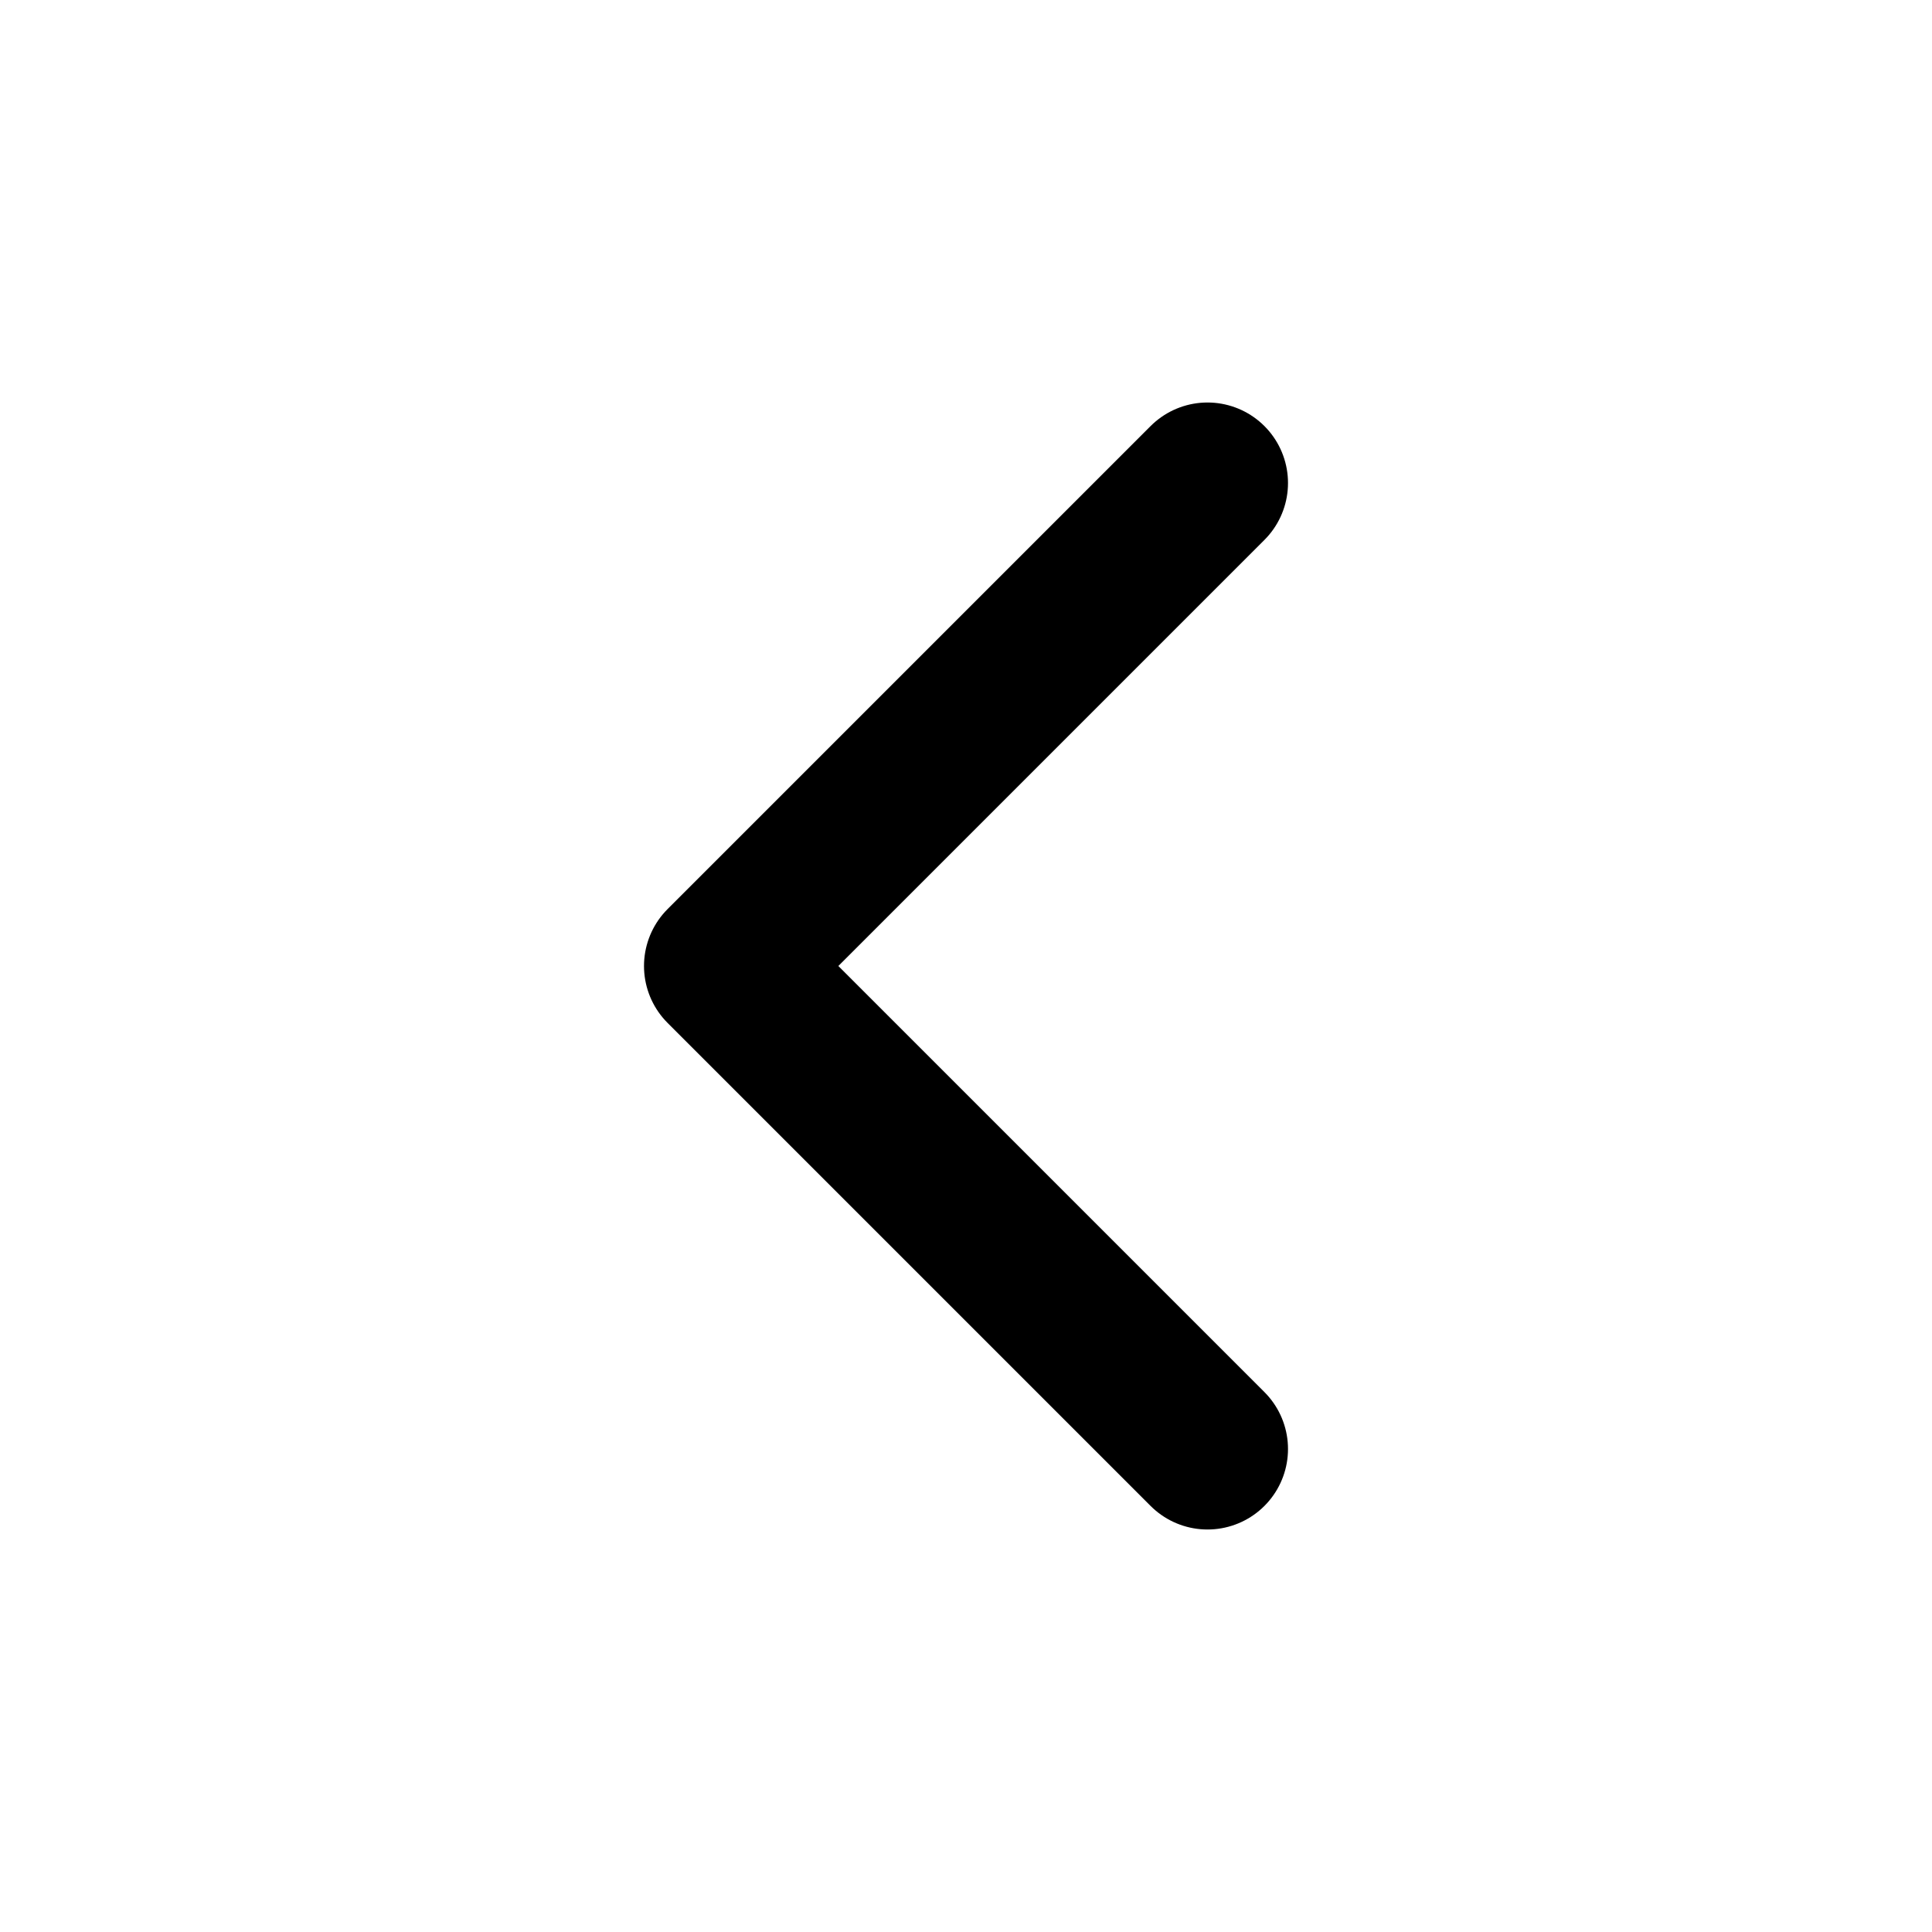
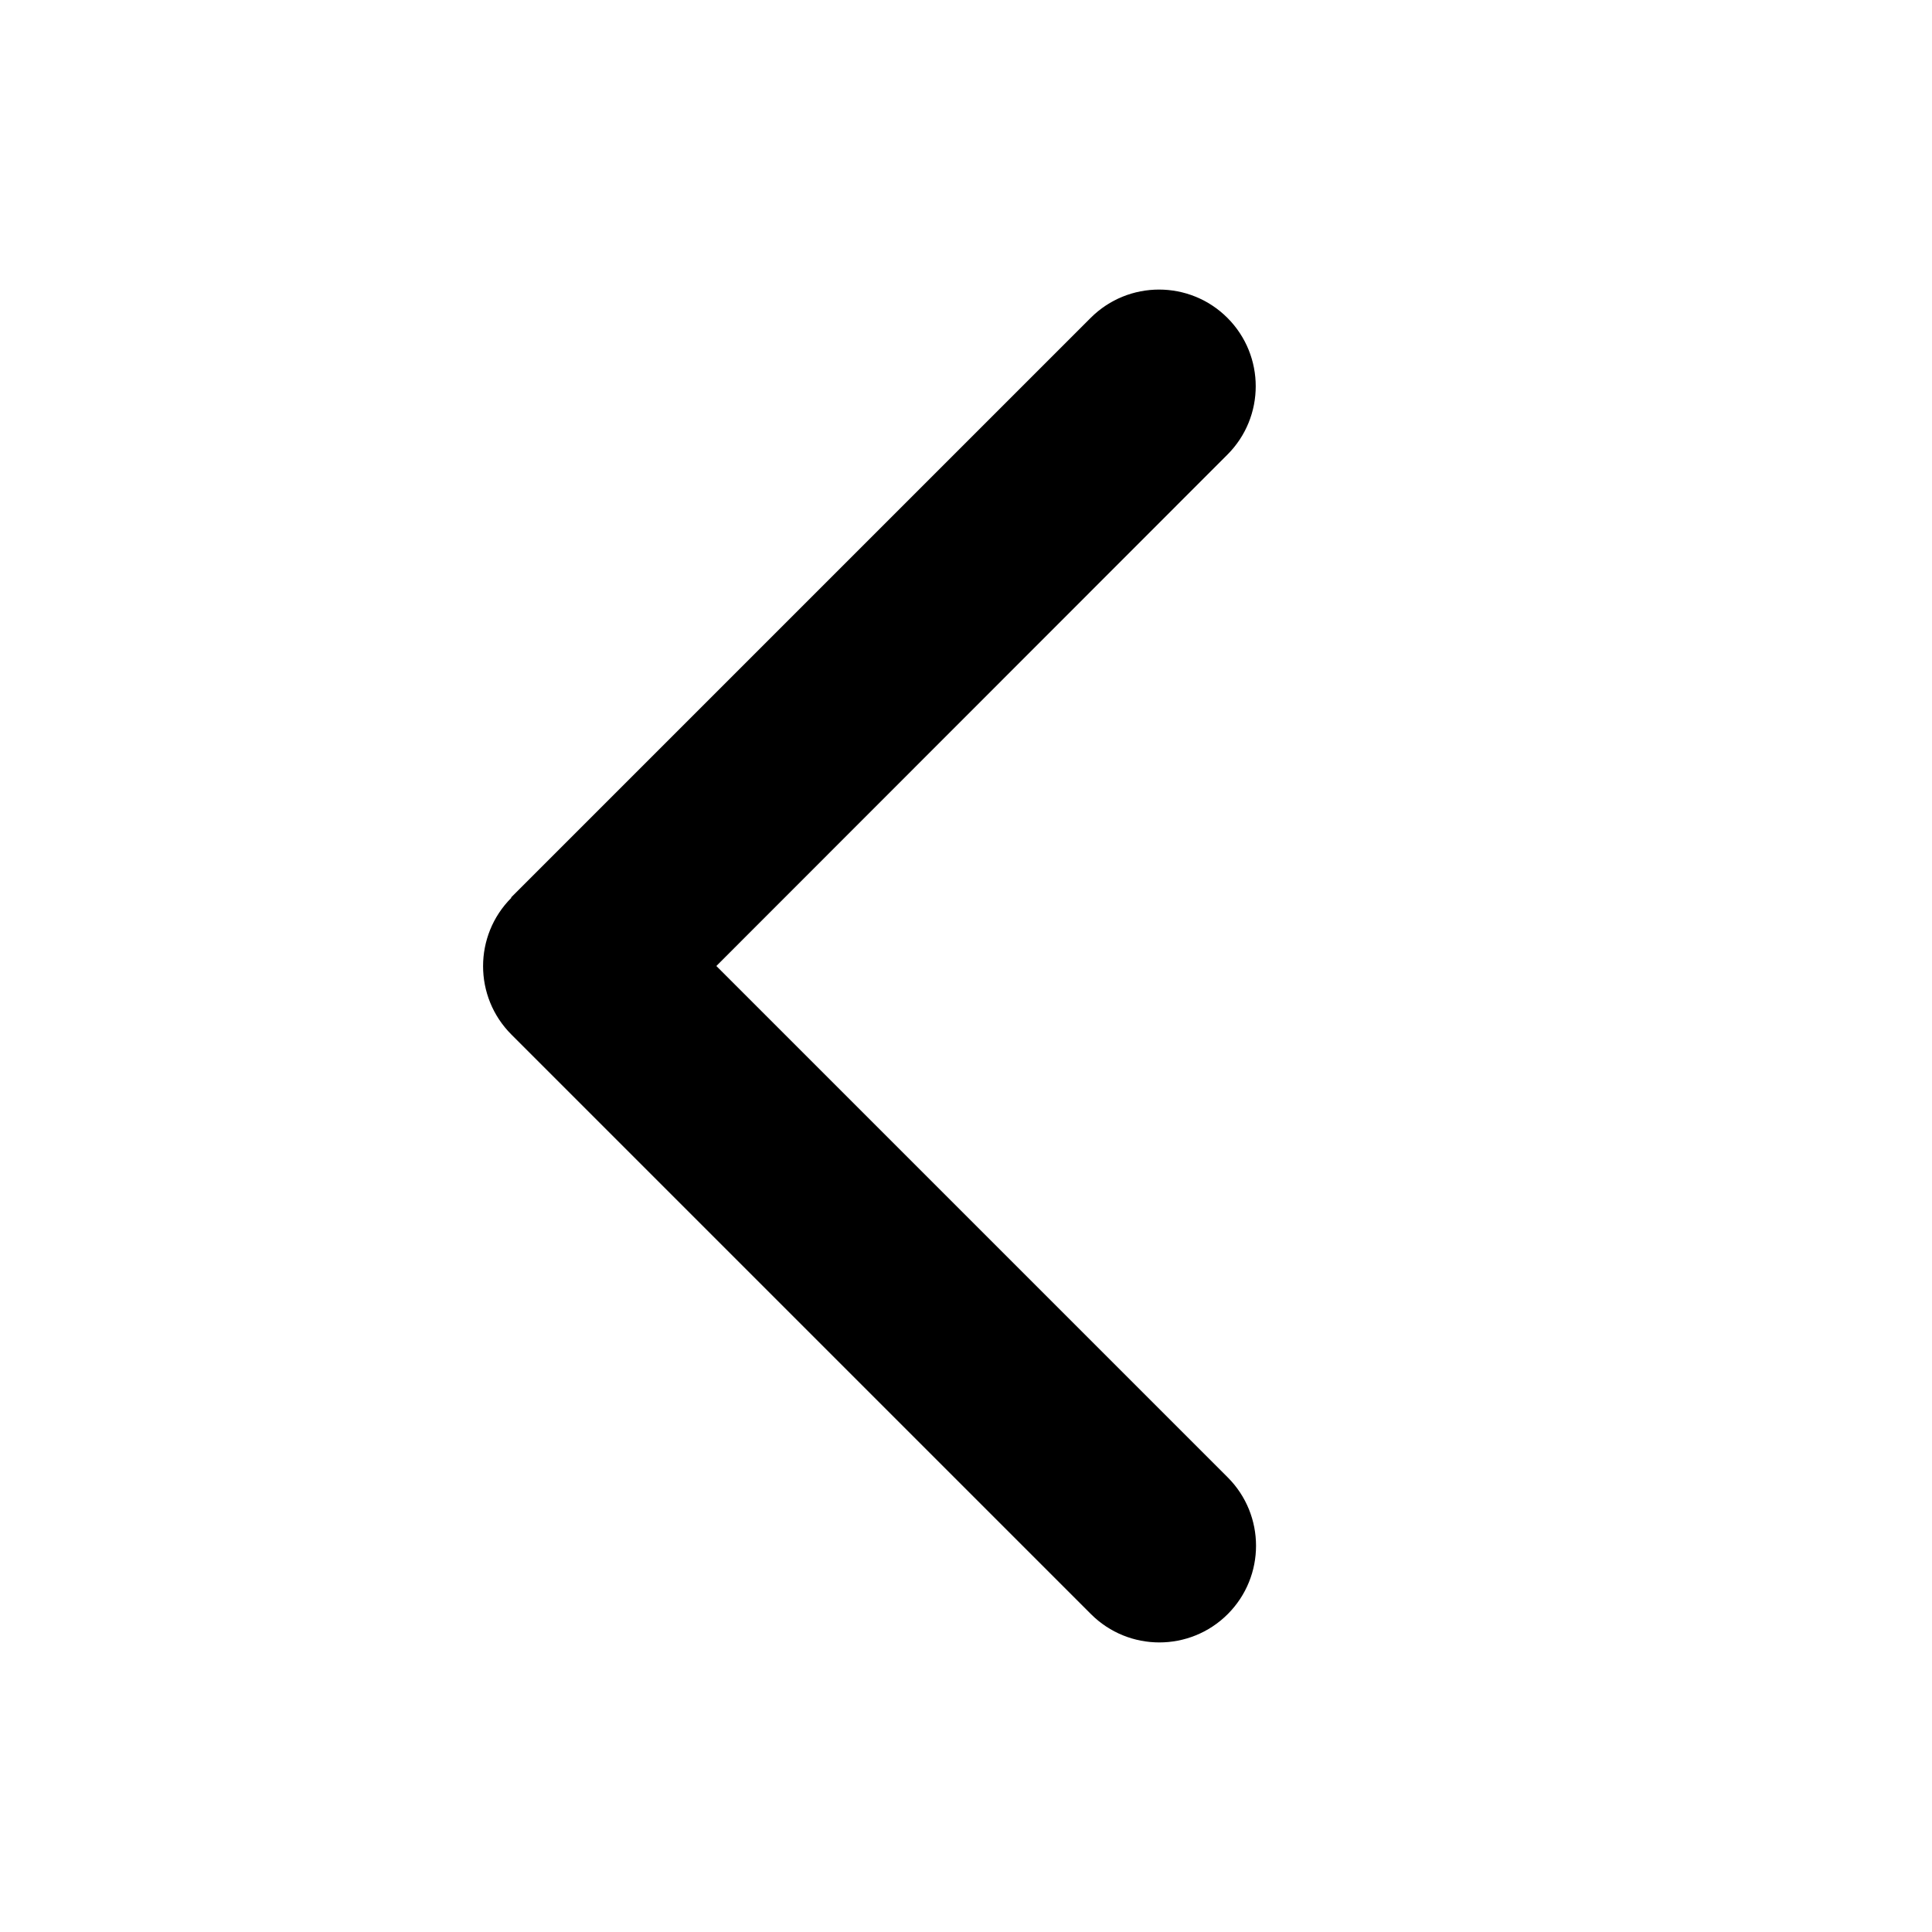
- <svg xmlns="http://www.w3.org/2000/svg" viewBox="0 0 24 24" fill="none" stroke="currentColor" stroke-width="2" stroke-linecap="round" stroke-linejoin="round">
-   <polyline points="15 18 9 12 15 6" />
+ <svg xmlns="http://www.w3.org/2000/svg" viewBox="0 0 640 640">
+   <path d="M169.4 297.4C156.9 309.9 156.9 330.2 169.4 342.7L361.4 534.7C373.9 547.2 394.2 547.2 406.7 534.7C419.2 522.2 419.2 501.9 406.7 489.4L237.3 320L406.6 150.6C419.1 138.1 419.1 117.8 406.6 105.3C394.1 92.8 373.8 92.8 361.3 105.3L169.3 297.3z" />
</svg>
